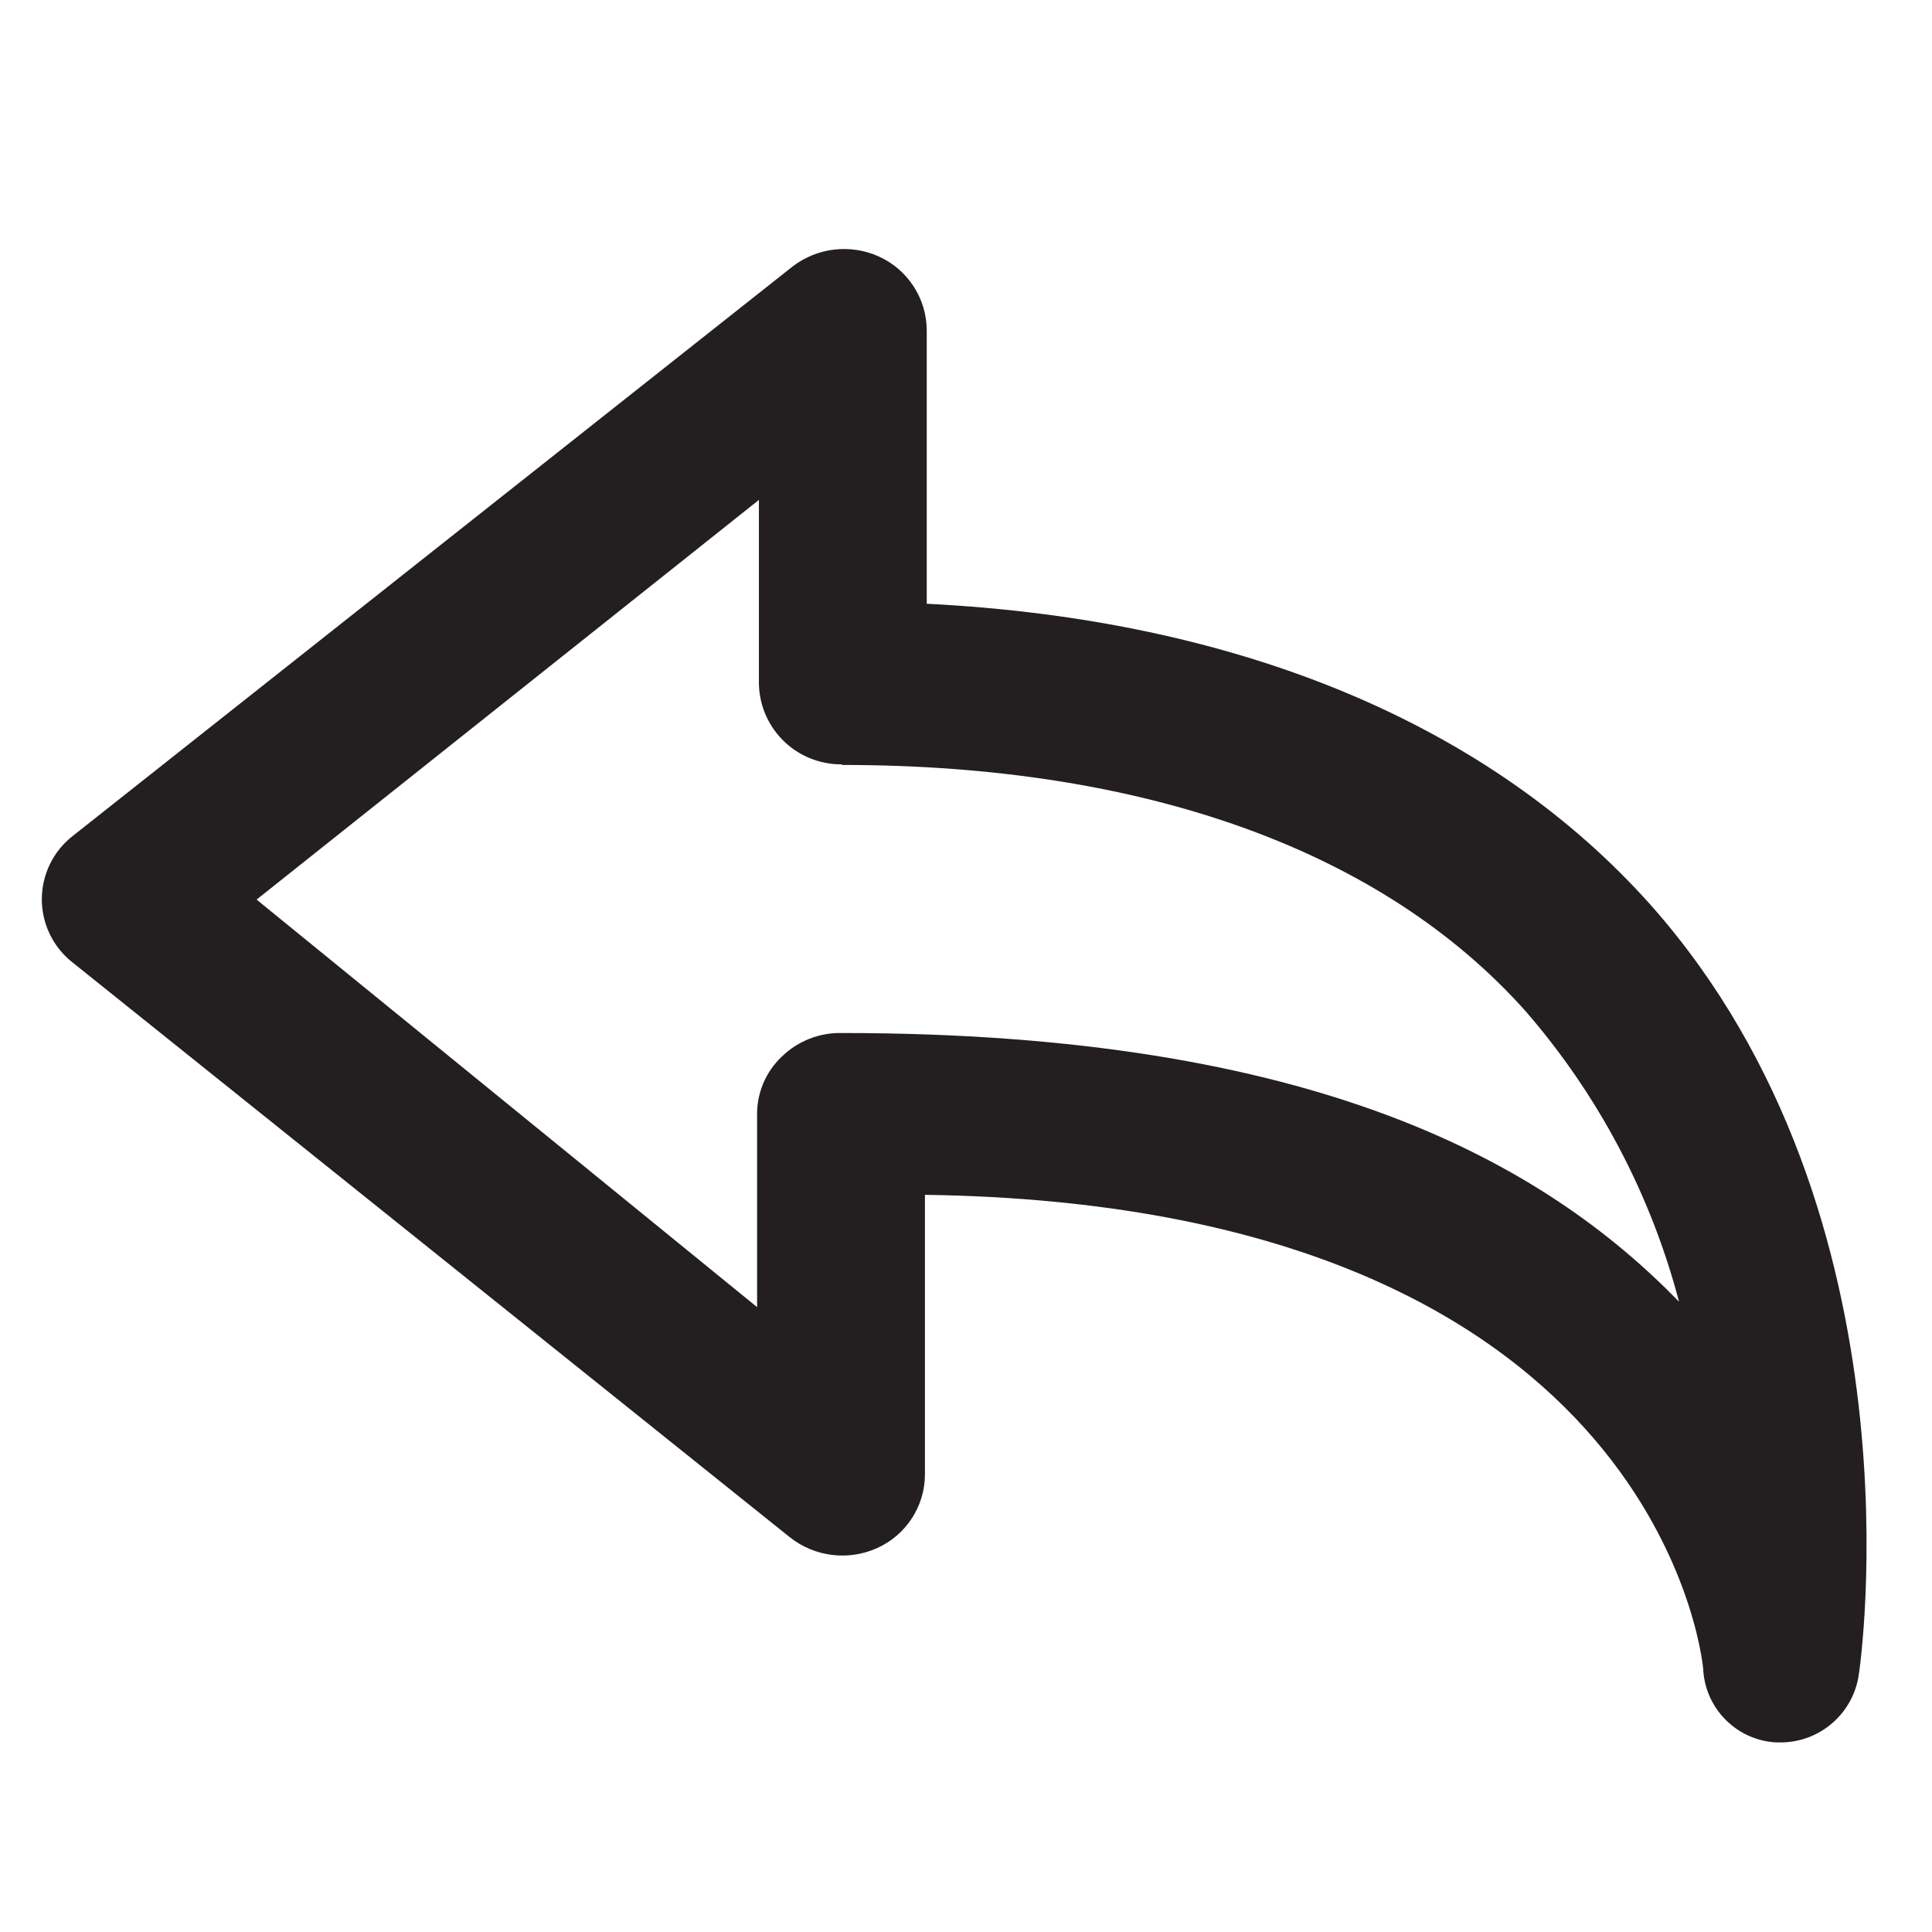
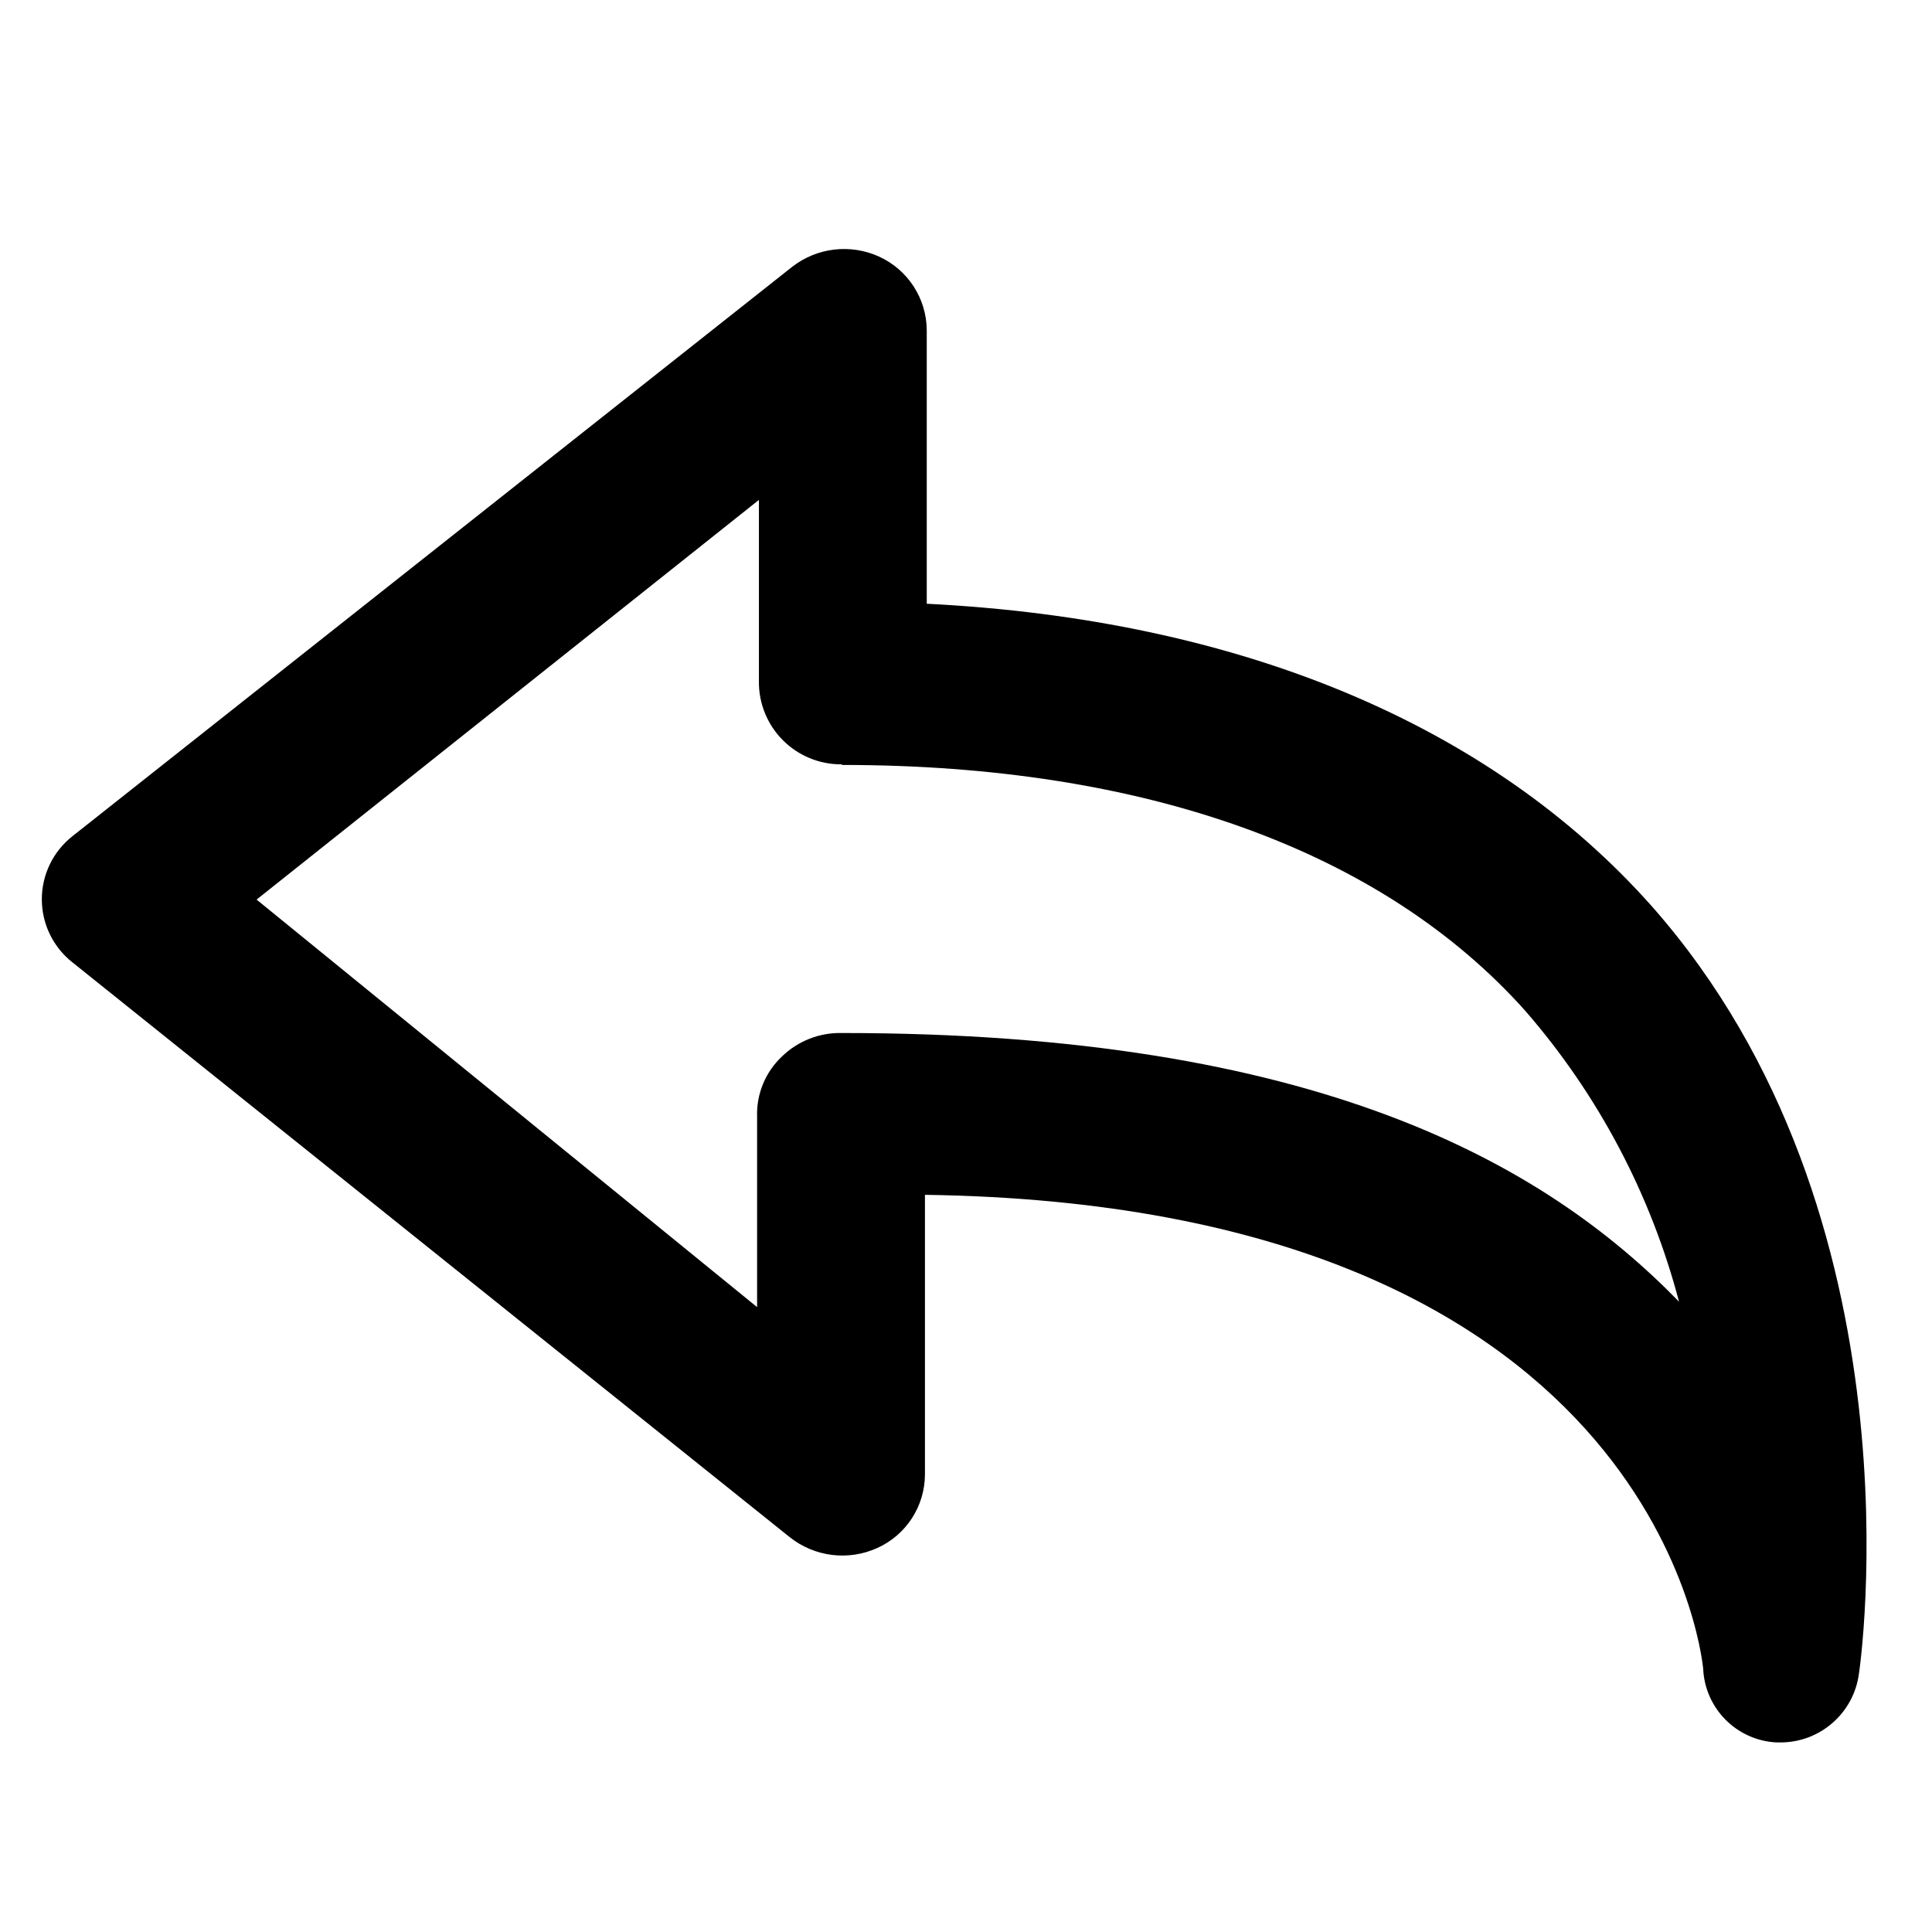
<svg xmlns="http://www.w3.org/2000/svg" id="Layer_1" data-name="Layer 1" viewBox="0 0 32 32">
-   <defs>
-     <style>.cls-1{fill:#231f20;}</style>
-   </defs>
+   <defs />
  <path class="cls-1" d="M27.35,15c-2.67-3-6.82-4.74-12-5V5.47a1.35,1.35,0,0,0-.79-1.22,1.4,1.4,0,0,0-1.44.17L1.2,13.85a1.33,1.33,0,0,0,0,2.09l11.88,9.52a1.4,1.4,0,0,0,1.45.18,1.34,1.34,0,0,0,.79-1.22V19.79c12,0.17,12.86,7.54,12.89,7.85a1.28,1.28,0,0,0,1.21,1.22h0.07a1.31,1.31,0,0,0,1.3-1.14C30.8,27.66,31.91,20.15,27.35,15Zm-13.4-2.33c5,0,8.94,1.41,11.32,4.08a12,12,0,0,1,2.54,4.81c-2.23-2.29-6-4.45-13.86-4.45h0a1.38,1.38,0,0,0-1,.39,1.31,1.31,0,0,0-.41,1v3.15L4.25,14.9l8.32-6.62v3A1.36,1.36,0,0,0,13.94,12.66ZM29.49,28.41h0Z" />
</svg>
